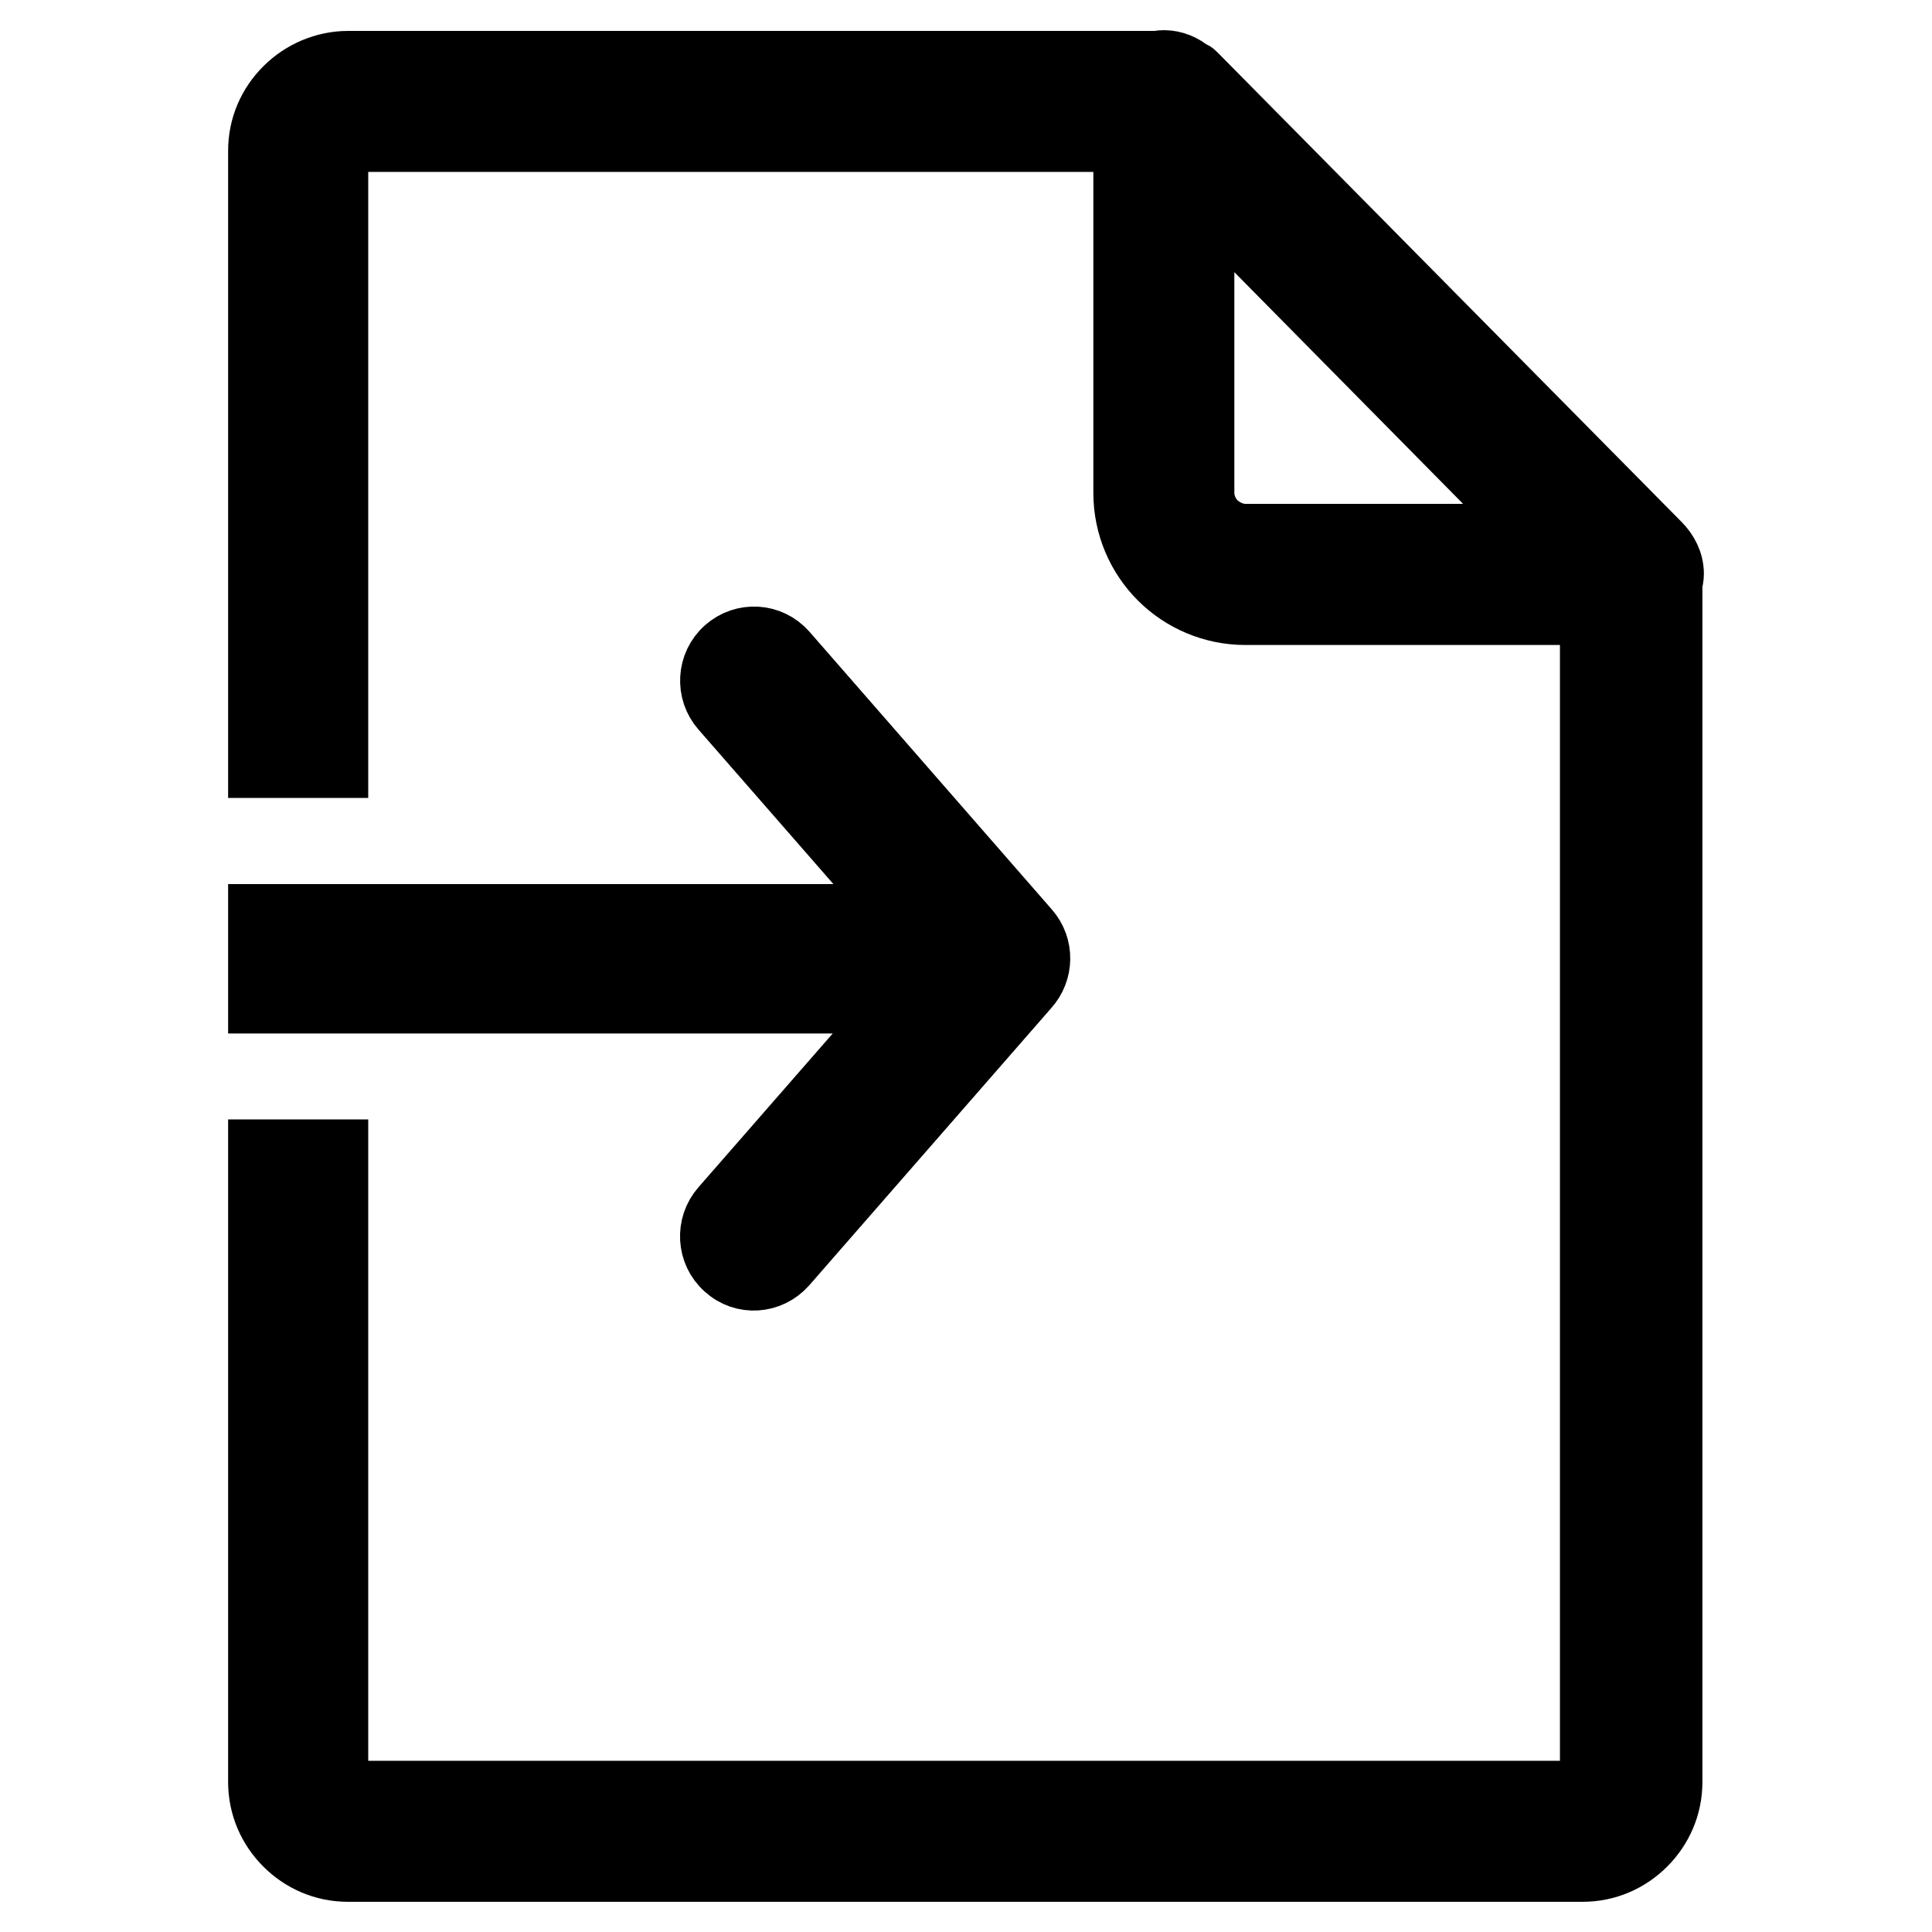
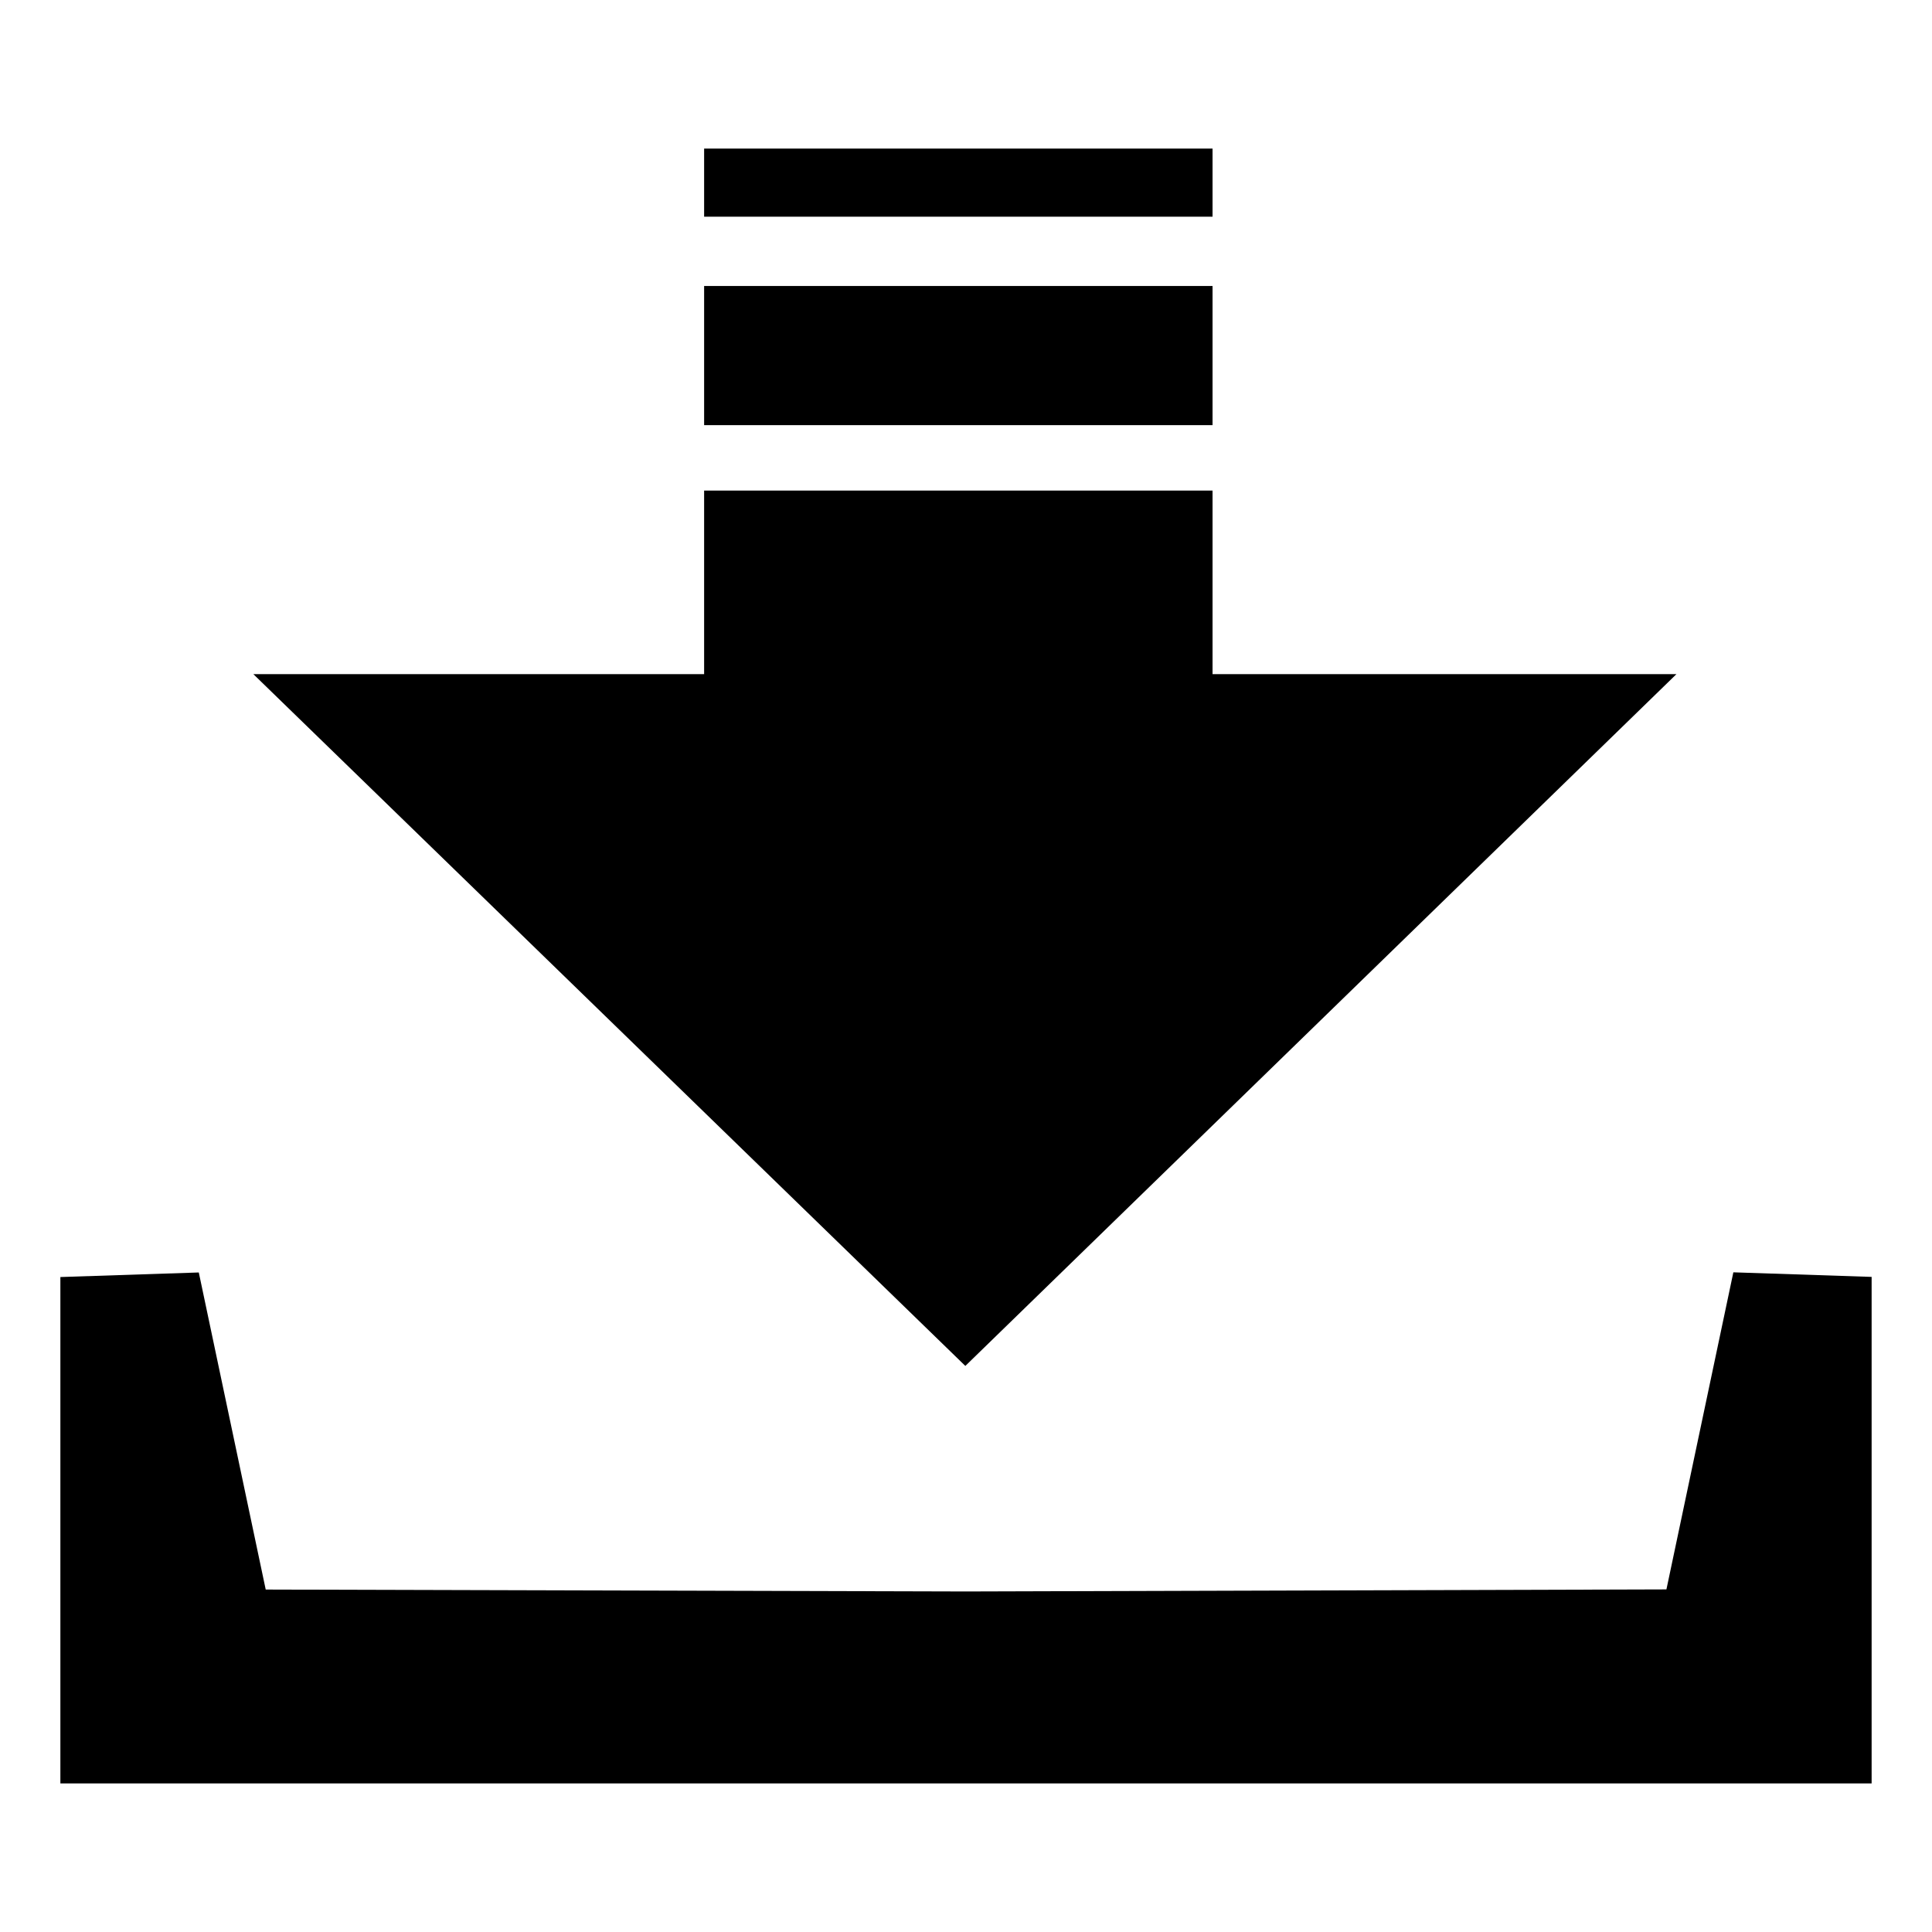
- <svg xmlns="http://www.w3.org/2000/svg" id="Layer_1" width="64" height="64" version="1.1" viewBox="0 0 64 64" xml:space="preserve">
-   <g id="g1" transform="matrix(.4882 0 0 .4882 8.5566 2)" stroke="#000" stroke-width="4.097">
-     <path id="path1" d="m63.31 0.72c-0.48-0.43-1.16-0.72-1.83-0.72-0.15 0-0.29 0-0.43 0.05h-54.95c-1.64 0-3.19 0.68-4.3 1.79-1.12 1.11-1.8 2.61-1.8 4.3v41.86h5.41v-41.86c0-0.19 0.05-0.34 0.19-0.43 0.1-0.1 0.24-0.19 0.43-0.19h52.68v23.83c0 2.27 0.92 4.35 2.42 5.85s3.58 2.42 5.85 2.42h23.39v79.19c0 0.15-0.05 0.34-0.19 0.43-0.1 0.1-0.24 0.19-0.44 0.19h-83.71c-0.15 0-0.34-0.05-0.43-0.19-0.1-0.1-0.19-0.29-0.19-0.43v-42.9h-5.41v42.9c0 1.69 0.68 3.19 1.79 4.3s2.61 1.79 4.3 1.79h83.76c1.69 0 3.19-0.68 4.3-1.79s1.79-2.61 1.79-4.3v-81.29c0.05-0.24 0.1-0.43 0.1-0.68 0-0.82-0.39-1.55-0.92-2.08l-31.47-31.84c-0.1-0.1-0.14-0.14-0.24-0.19h-0.1zm-19.75 63.26h-43.56v-6.04h43.53l-12.11-13.87c-1.09-1.23-0.98-3.12 0.25-4.21s3.09-0.98 4.18 0.25l16.45 18.85c1.02 1.16 0.98 2.88-0.04 4l-16.42 18.81c-1.09 1.23-2.95 1.37-4.18 0.25-1.23-1.09-1.33-2.98-0.25-4.21l12.11-13.87zm20.62-34.64v-19.96l22.47 22.76h-19.66c-0.77 0-1.45-0.34-1.98-0.82-0.49-0.49-0.83-1.21-0.83-1.98z" stroke="#000" stroke-width="4.097" />
+ <svg xmlns="http://www.w3.org/2000/svg" version="1.1" id="Layer_1" x="0px" y="0px" viewBox="0 0 64 64" xml:space="preserve" width="64" height="64">
+   <defs id="defs1" />
+   <style type="text/css" id="style1">.st0{fill-rule:evenodd;clip-rule:evenodd;}</style>
+   <g id="g1" transform="matrix(0.488321,0,0,0.488321,2,4.922601)" style="stroke-width:2.048">
+     <path class="st0" d="M 13.09,35.65 H 43.67 V 23.2 h 34.49 v 12.45 h 31.47 L 61.39,82.58 Z m 48.35,62.23 47.51,-0.14 4.54,-21.51 9.38,0.31 V 110.9 H 0 V 76.55 l 9.39,-0.31 4.54,21.51 z M 43.67,0 H 78.16 V 4.62 H 43.67 Z m 0,9.32 h 34.49 v 9.44 H 43.67 Z" id="path1" style="stroke-width:2.048" />
  </g>
</svg>
